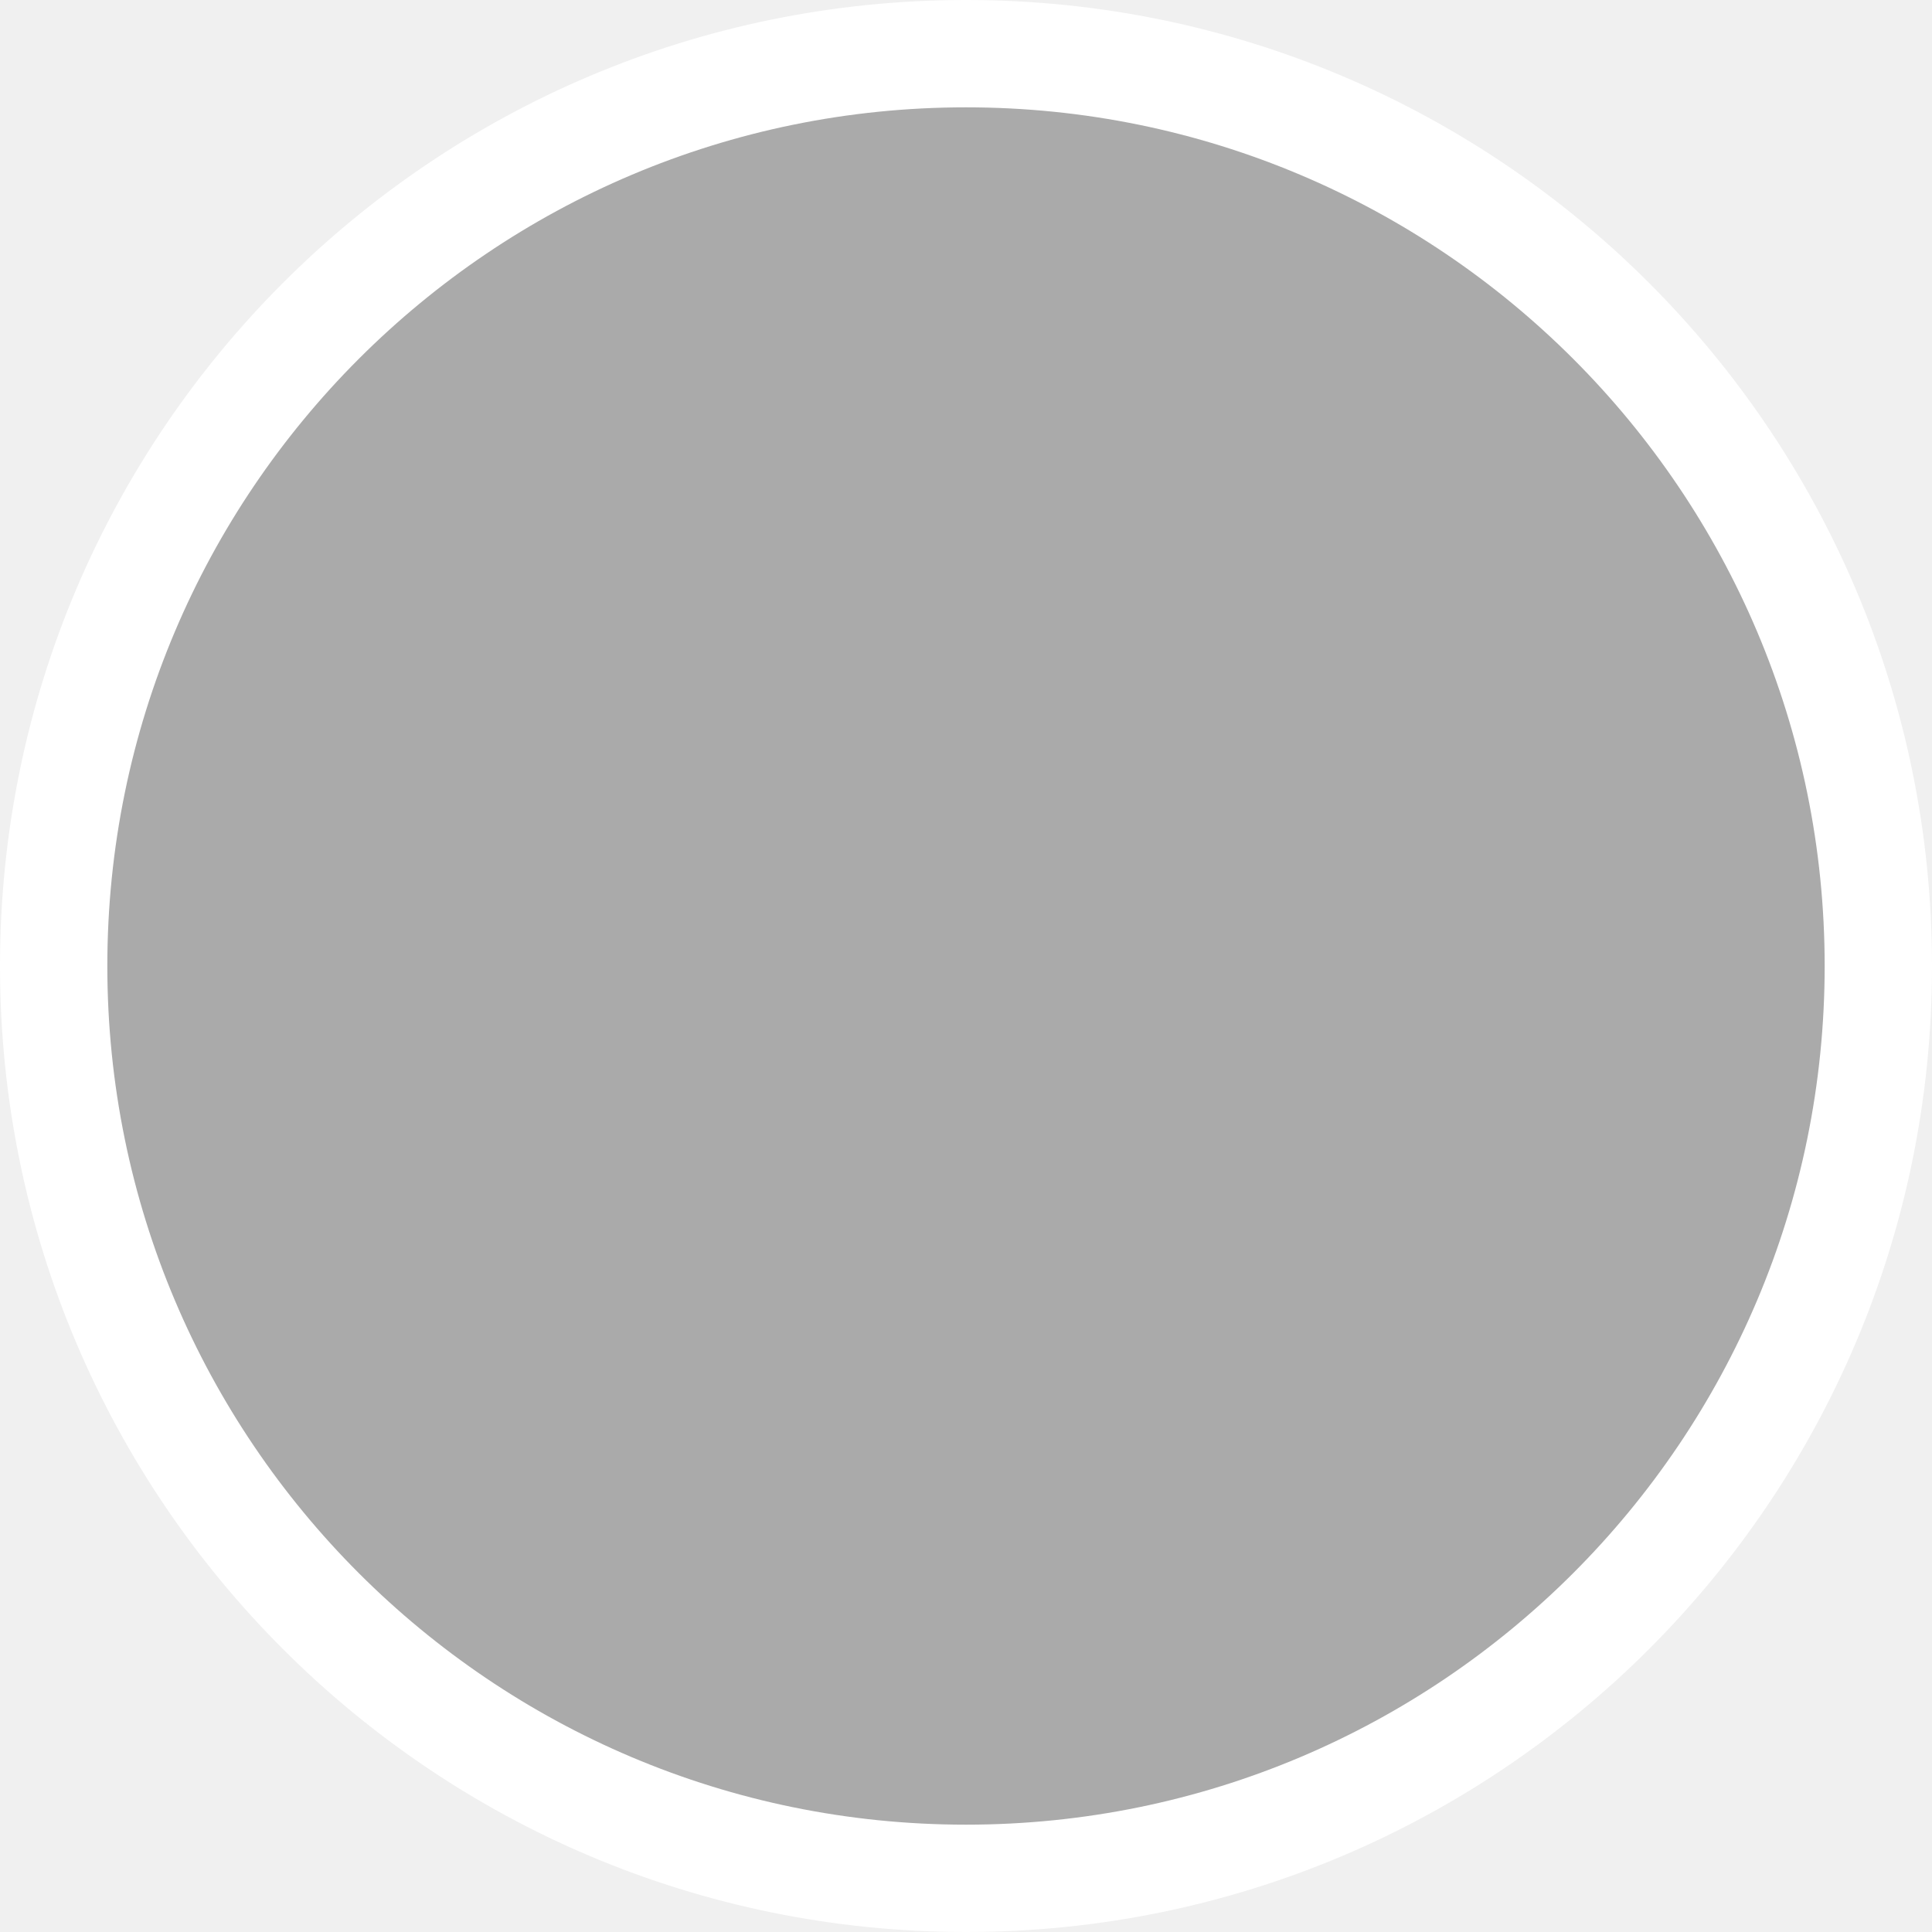
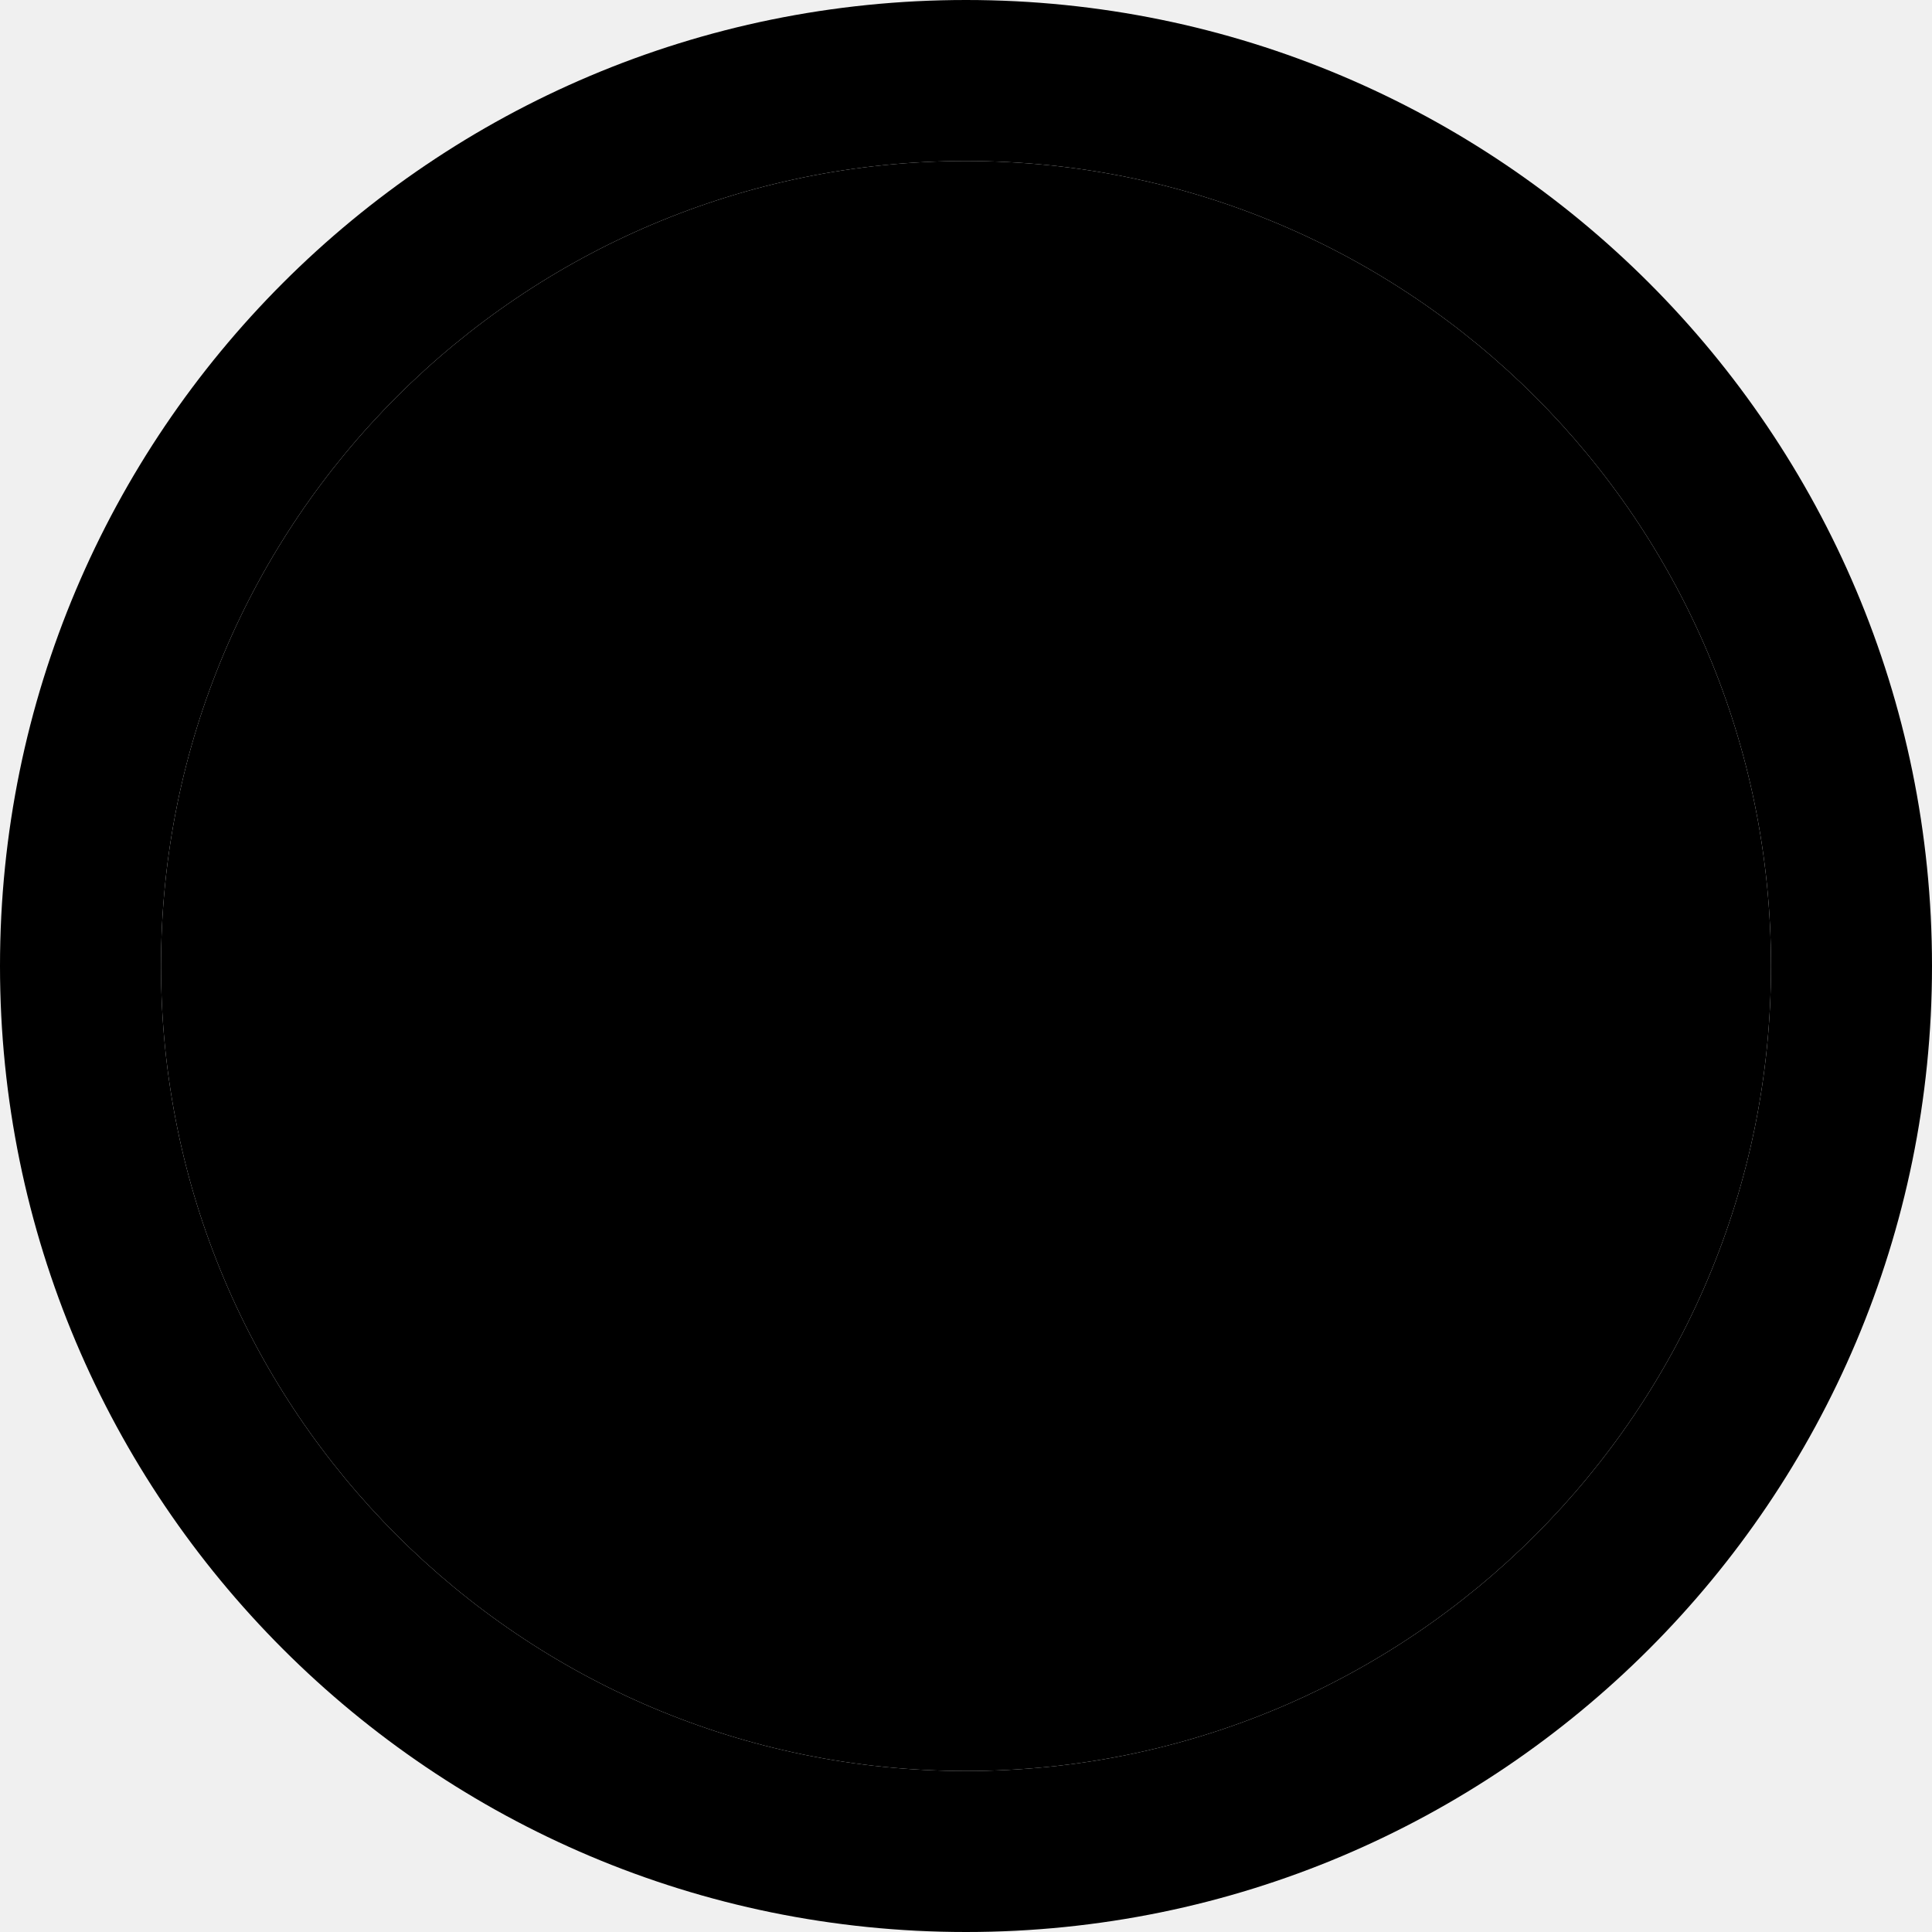
- <svg xmlns="http://www.w3.org/2000/svg" version="1.1" width="18" height="18">
+ <svg xmlns="http://www.w3.org/2000/svg" version="1.1" width="12" height="12">
  <defs id="SvgjsDefs1001" />
  <svg id="SvgjsSvg1002" width="2" height="0" focusable="false" style="overflow:hidden;top:-100%;left:-100%;position:absolute;opacity:0">
    <polyline id="SvgjsPolyline1003" points="0,0" />
    <path id="SvgjsPath1004" d="M0 0 " />
  </svg>
-   <circle id="SvgjsCircle1006" r="9" cx="9" cy="9" fill="#ffffff" />
-   <circle id="SvgjsCircle1007" r="8" cx="9" cy="9" fill="#ffffff" />
-   <circle id="SvgjsCircle1008" r="8" cx="9" cy="9" fill="#aaaaaa" />
+   <circle id="SvgjsCircle1006" r="6" cx="6" cy="6" fill="#000000" />
+   <circle id="SvgjsCircle1007" r="5" cx="6" cy="6" fill="#ffffff" />
+   <circle id="SvgjsCircle1008" r="5" cx="6" cy="6" fill="#000000" />
</svg>
